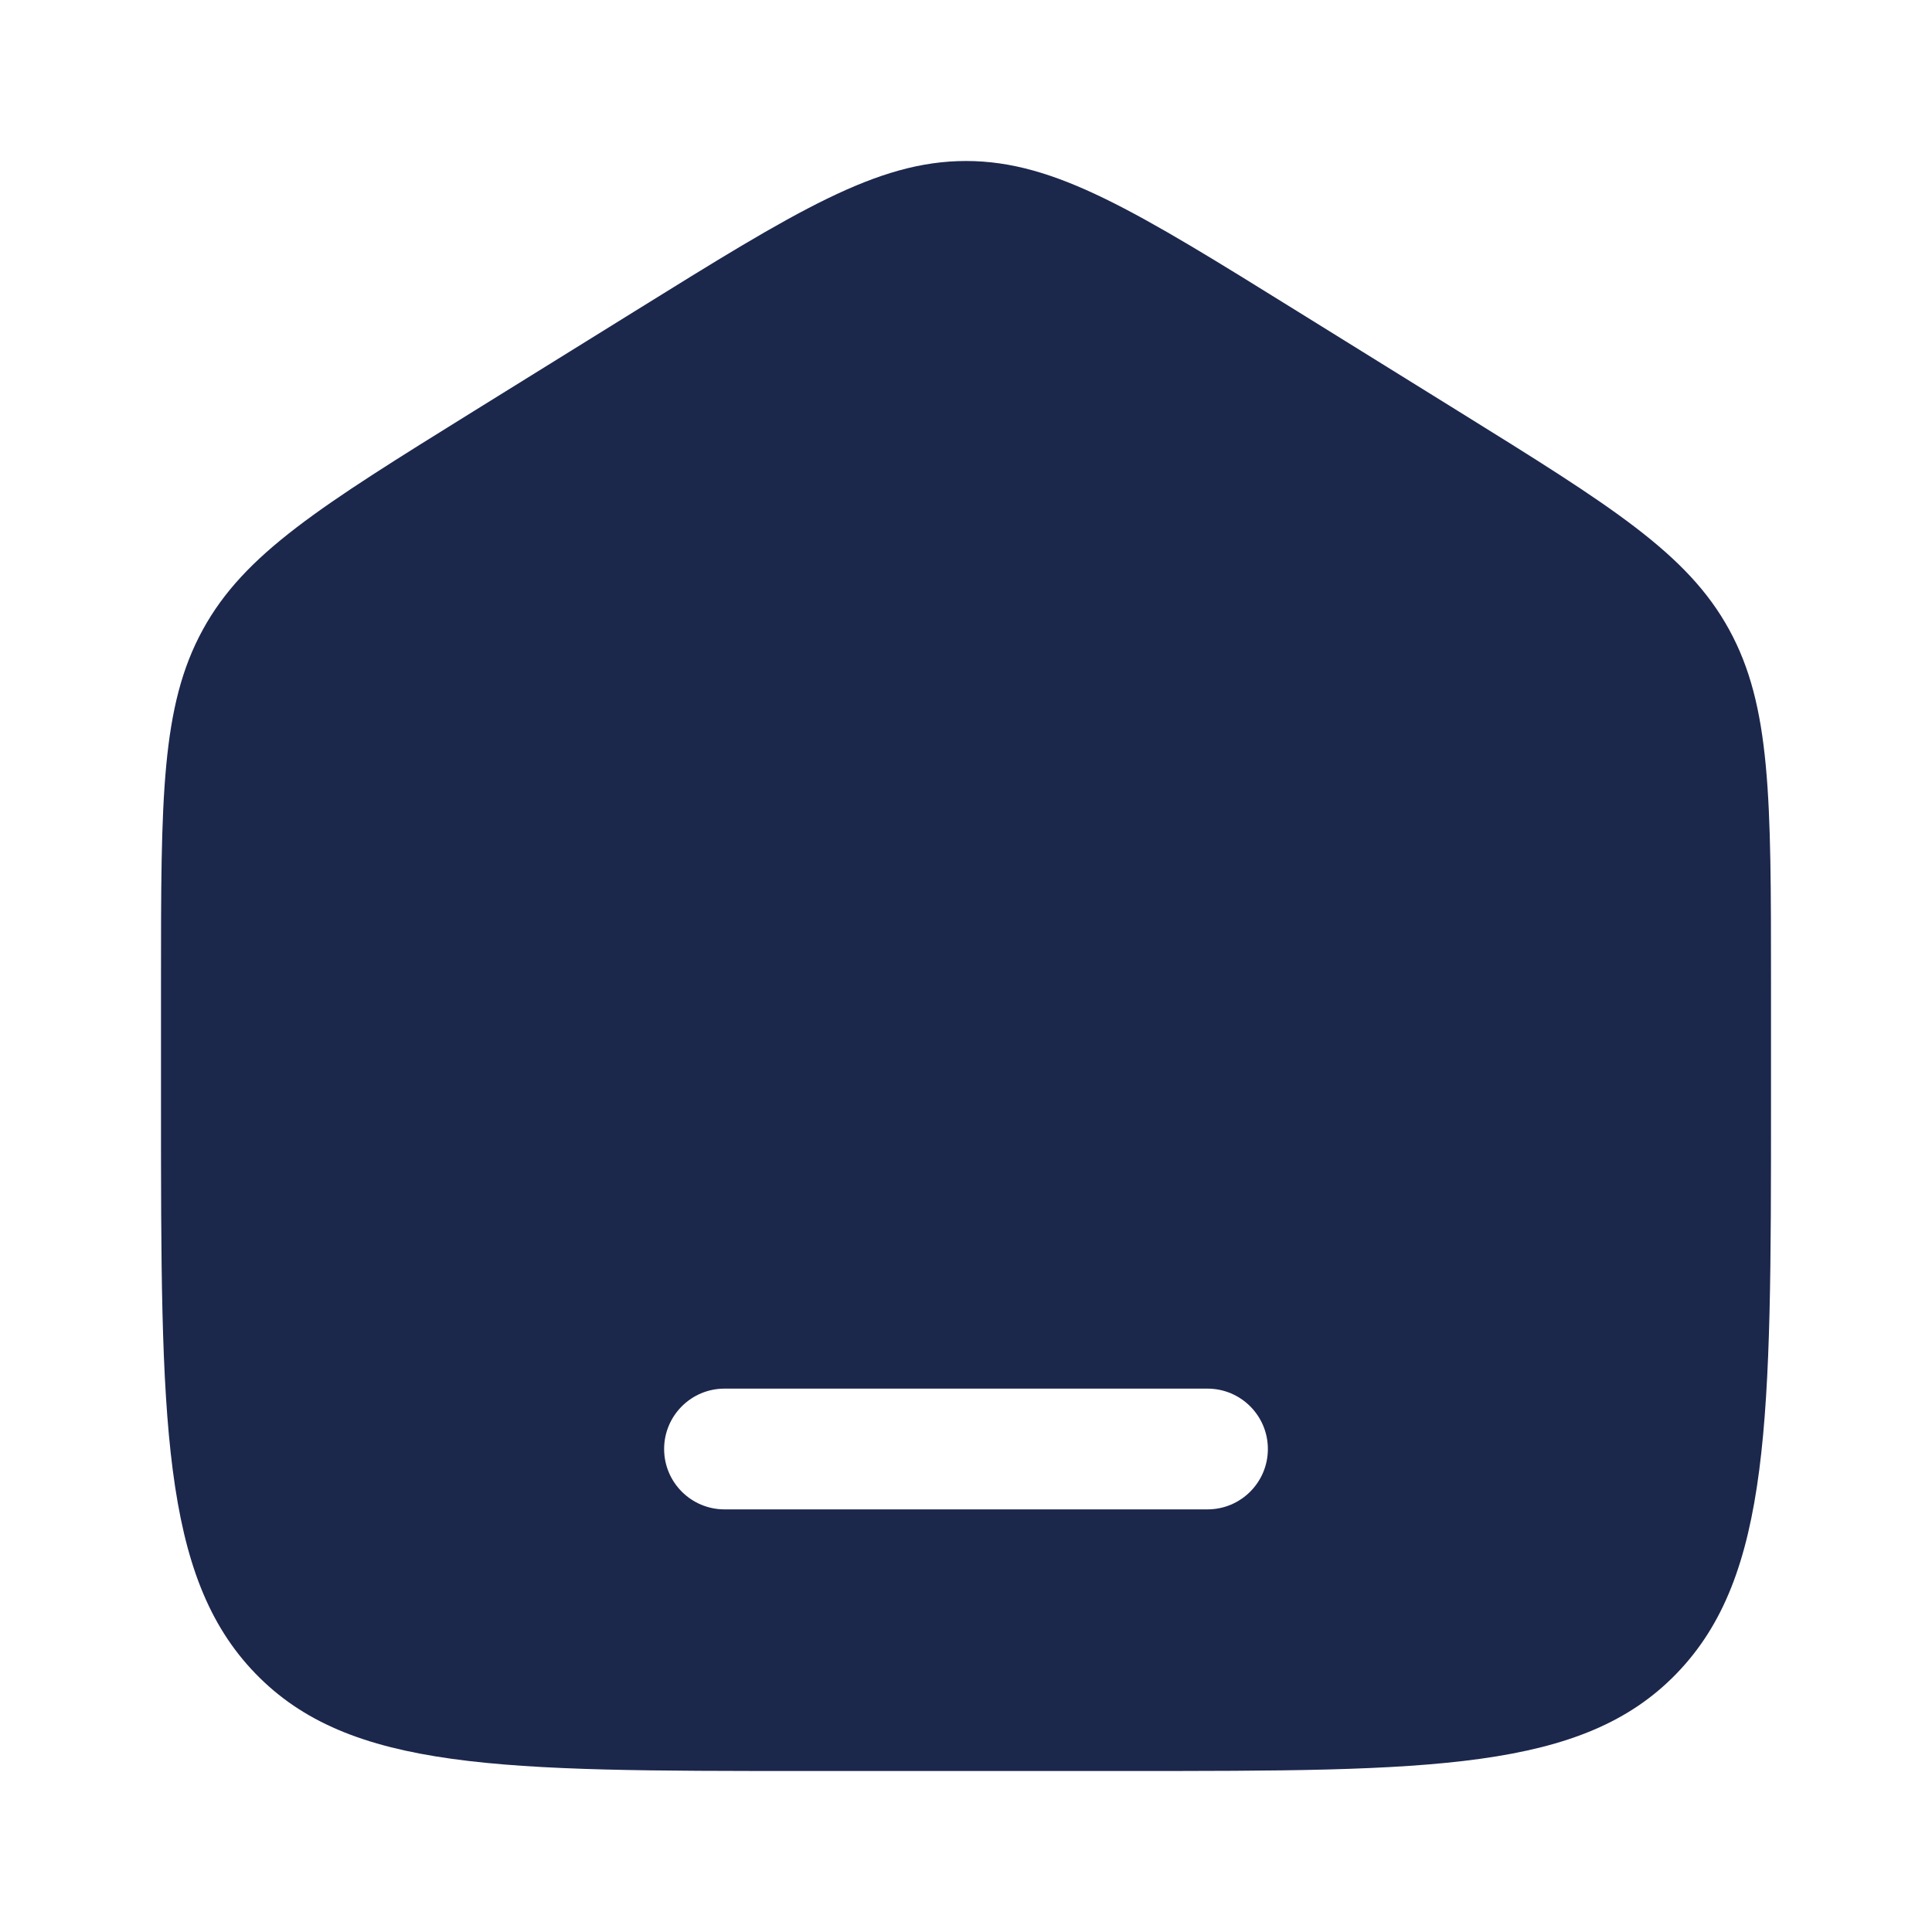
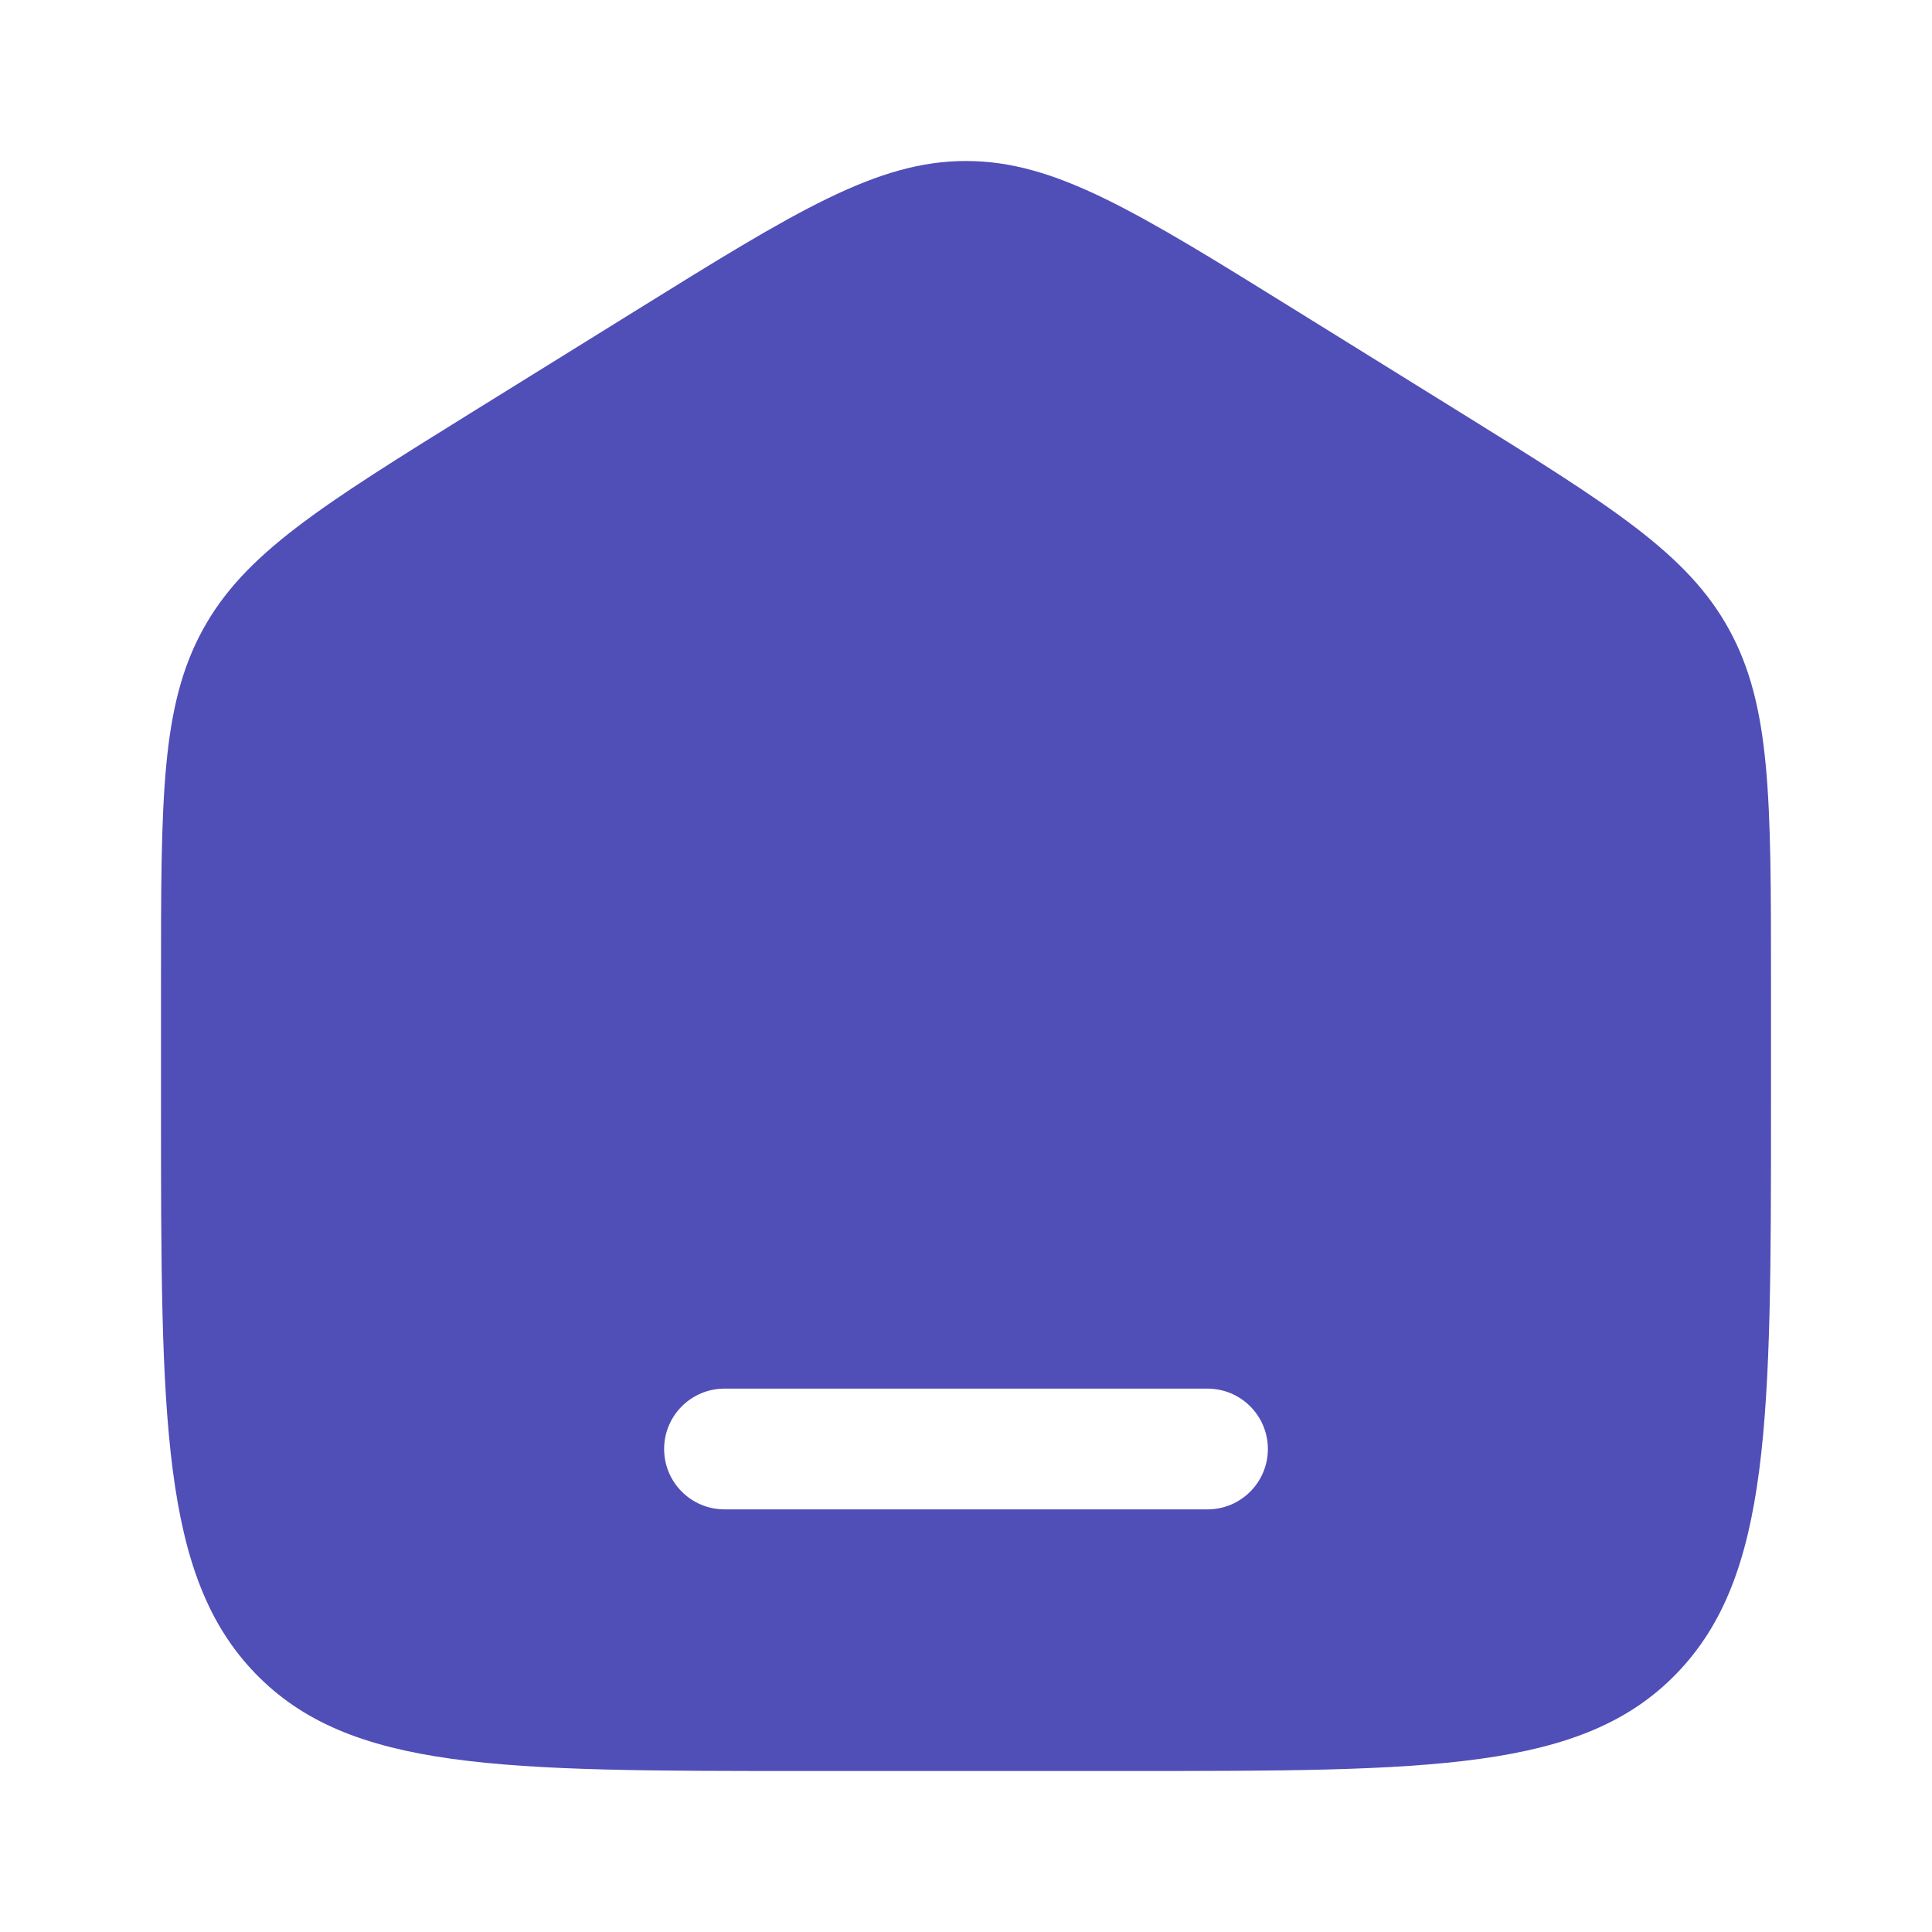
<svg xmlns="http://www.w3.org/2000/svg" width="800px" height="800px" viewBox="0 0 24 24" fill="none">
-   <path fill-rule="evenodd" clip-rule="evenodd" d="M2.519 7.823C2 8.771 2 9.915 2 12.204V13.725C2 17.626 2 19.576 3.172 20.788C4.343 22 6.229 22 10 22H14C17.771 22 19.657 22 20.828 20.788C22 19.576 22 17.626 22 13.725V12.204C22 9.915 22 8.771 21.481 7.823C20.962 6.874 20.013 6.286 18.116 5.108L16.116 3.867C14.111 2.622 13.108 2 12 2C10.892 2 9.889 2.622 7.884 3.867L5.884 5.108C3.987 6.286 3.038 6.874 2.519 7.823ZM9 17.25C8.586 17.25 8.25 17.586 8.25 18C8.25 18.414 8.586 18.75 9 18.75H15C15.414 18.75 15.75 18.414 15.75 18C15.75 17.586 15.414 17.25 15 17.25H9Z" fill="#1C274C" />
+   <g id="SVGRepo_bgCarrier" stroke-width="0" />
+   <g id="SVGRepo_tracerCarrier" stroke-linecap="round" stroke-linejoin="round" />
+   <g id="SVGRepo_iconCarrier">
+     <path fill-rule="evenodd" clip-rule="evenodd" d="M2.519 7.823C2 8.771 2 9.915 2 12.204V13.725C2 17.626 2 19.576 3.172 20.788C4.343 22 6.229 22 10 22H14C17.771 22 19.657 22 20.828 20.788C22 19.576 22 17.626 22 13.725V12.204C22 9.915 22 8.771 21.481 7.823C20.962 6.874 20.013 6.286 18.116 5.108L16.116 3.867C14.111 2.622 13.108 2 12 2C10.892 2 9.889 2.622 7.884 3.867L5.884 5.108C3.987 6.286 3.038 6.874 2.519 7.823ZM9 17.25C8.586 17.25 8.25 17.586 8.25 18C8.25 18.414 8.586 18.75 9 18.75H15C15.414 18.75 15.75 18.414 15.75 18C15.75 17.586 15.414 17.25 15 17.25H9Z" fill="#504EB7" />
+   </g>
</svg>
